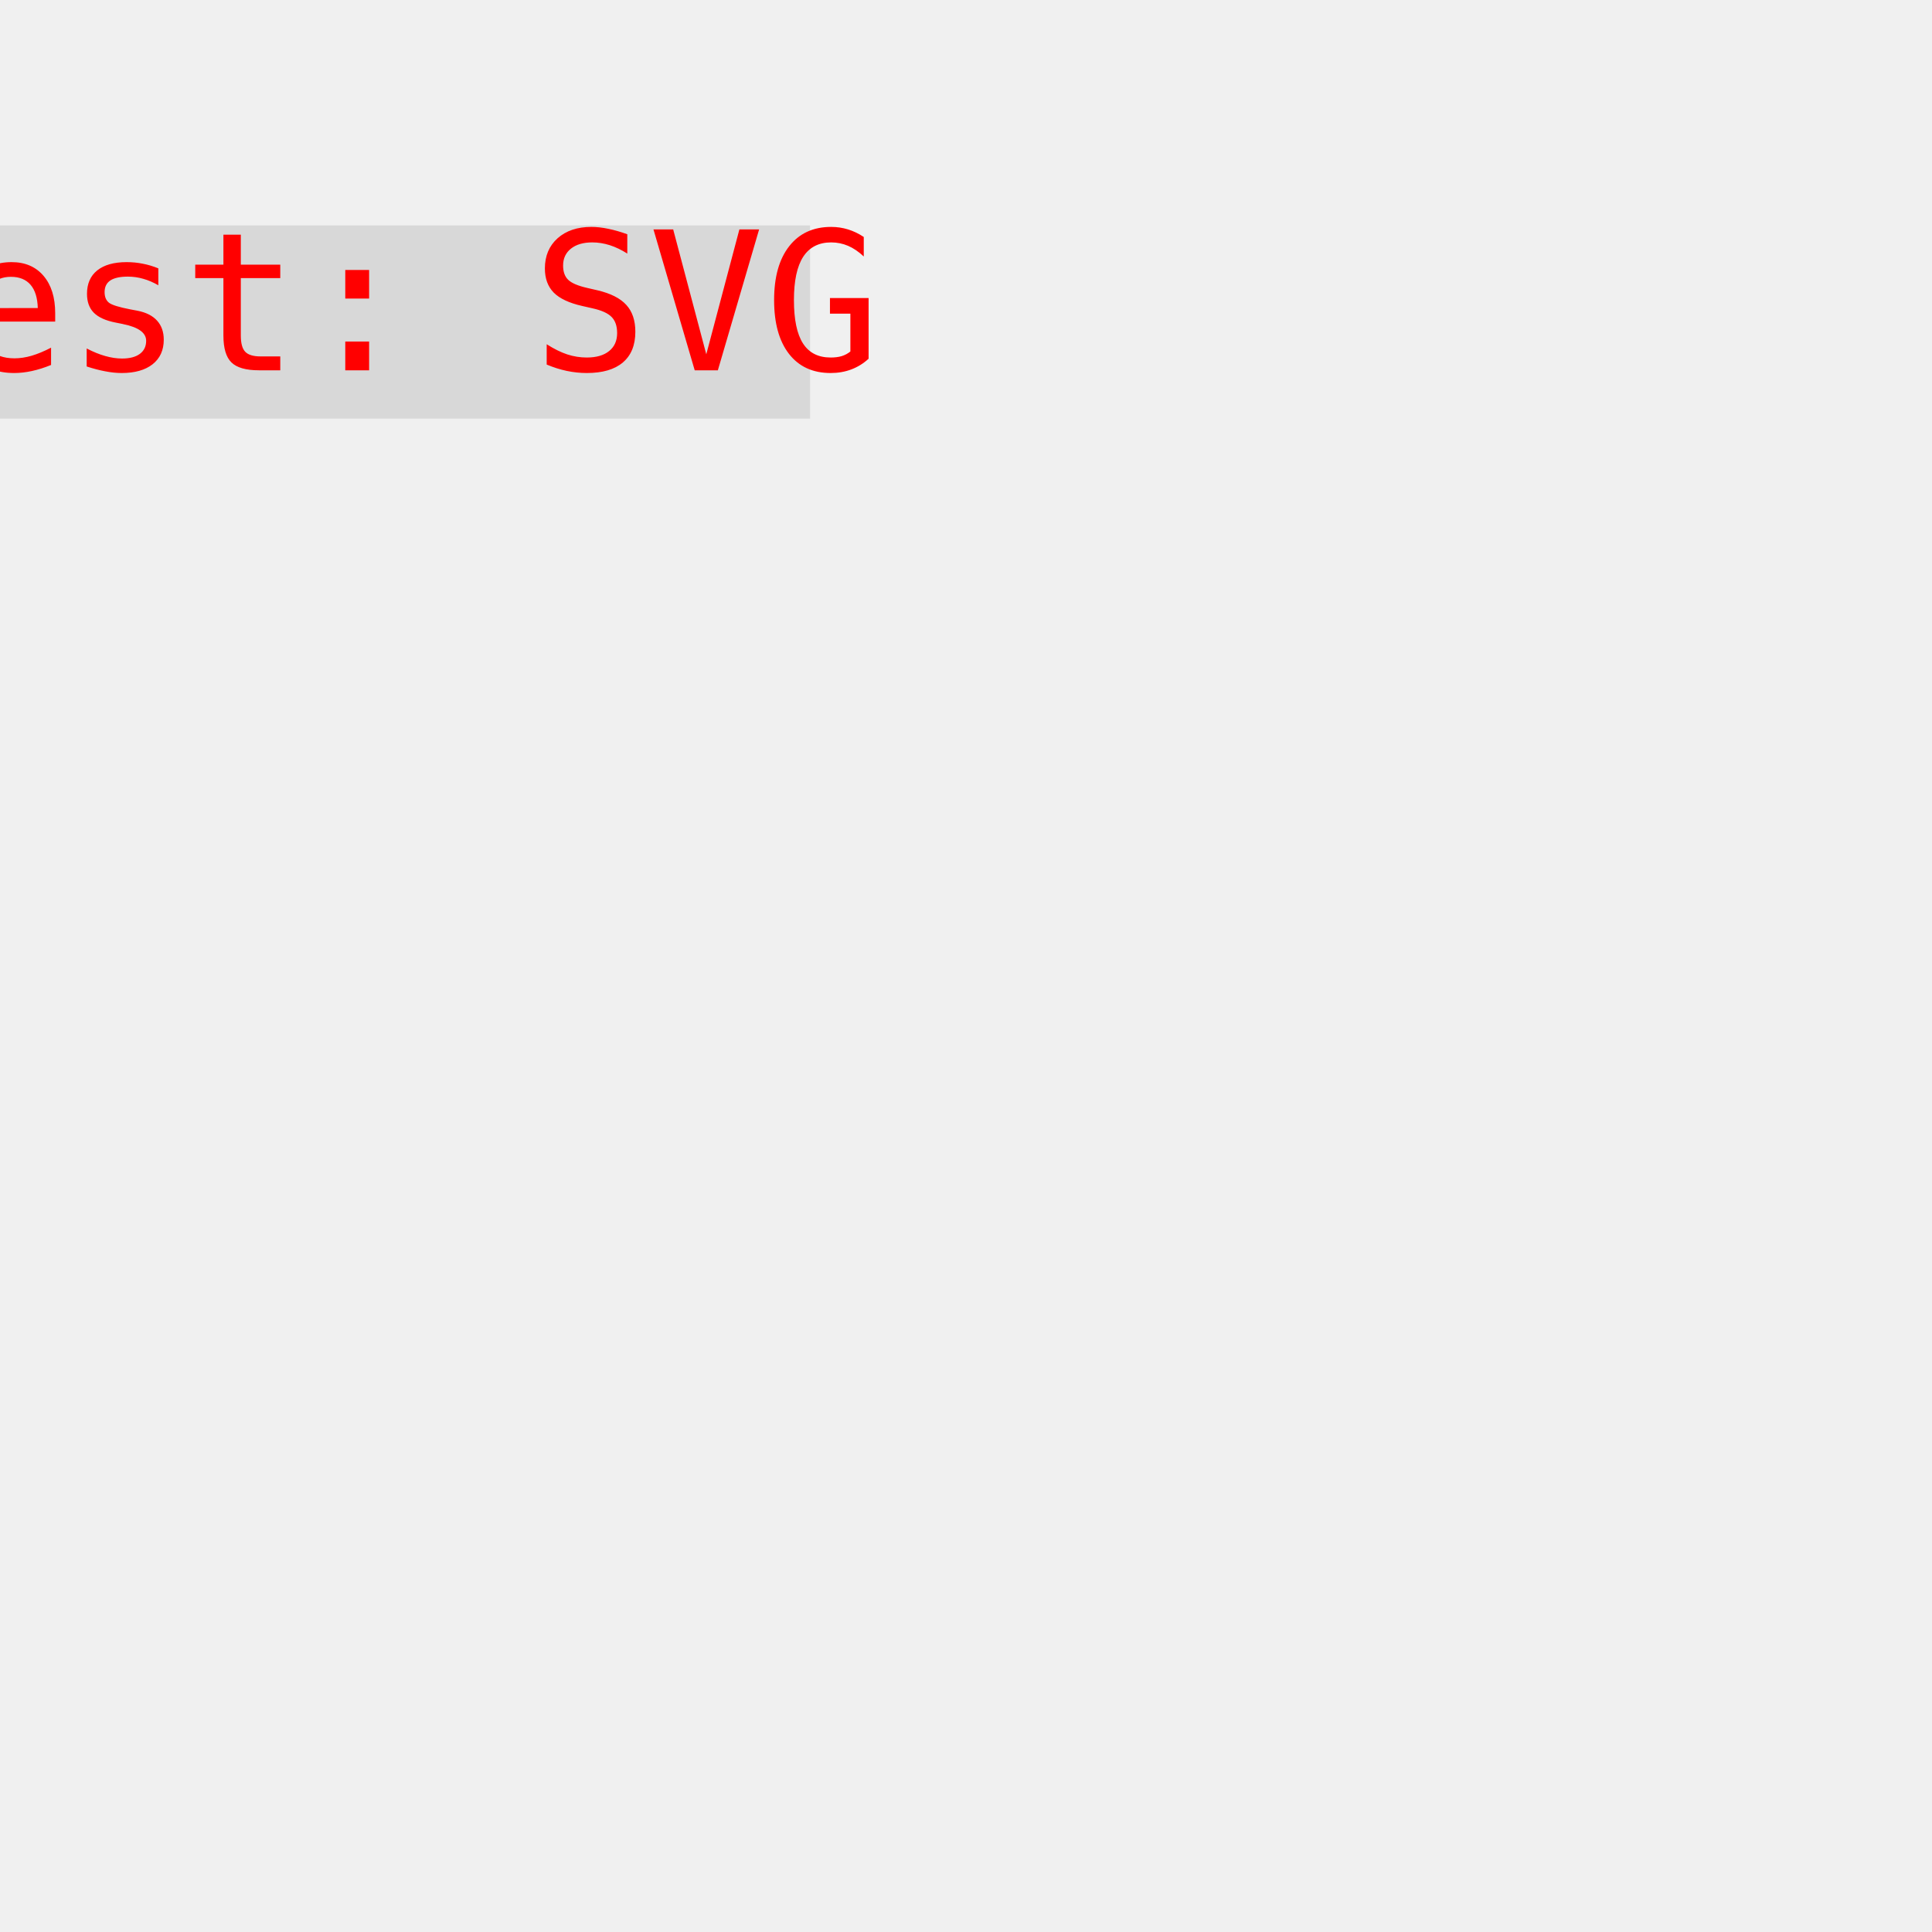
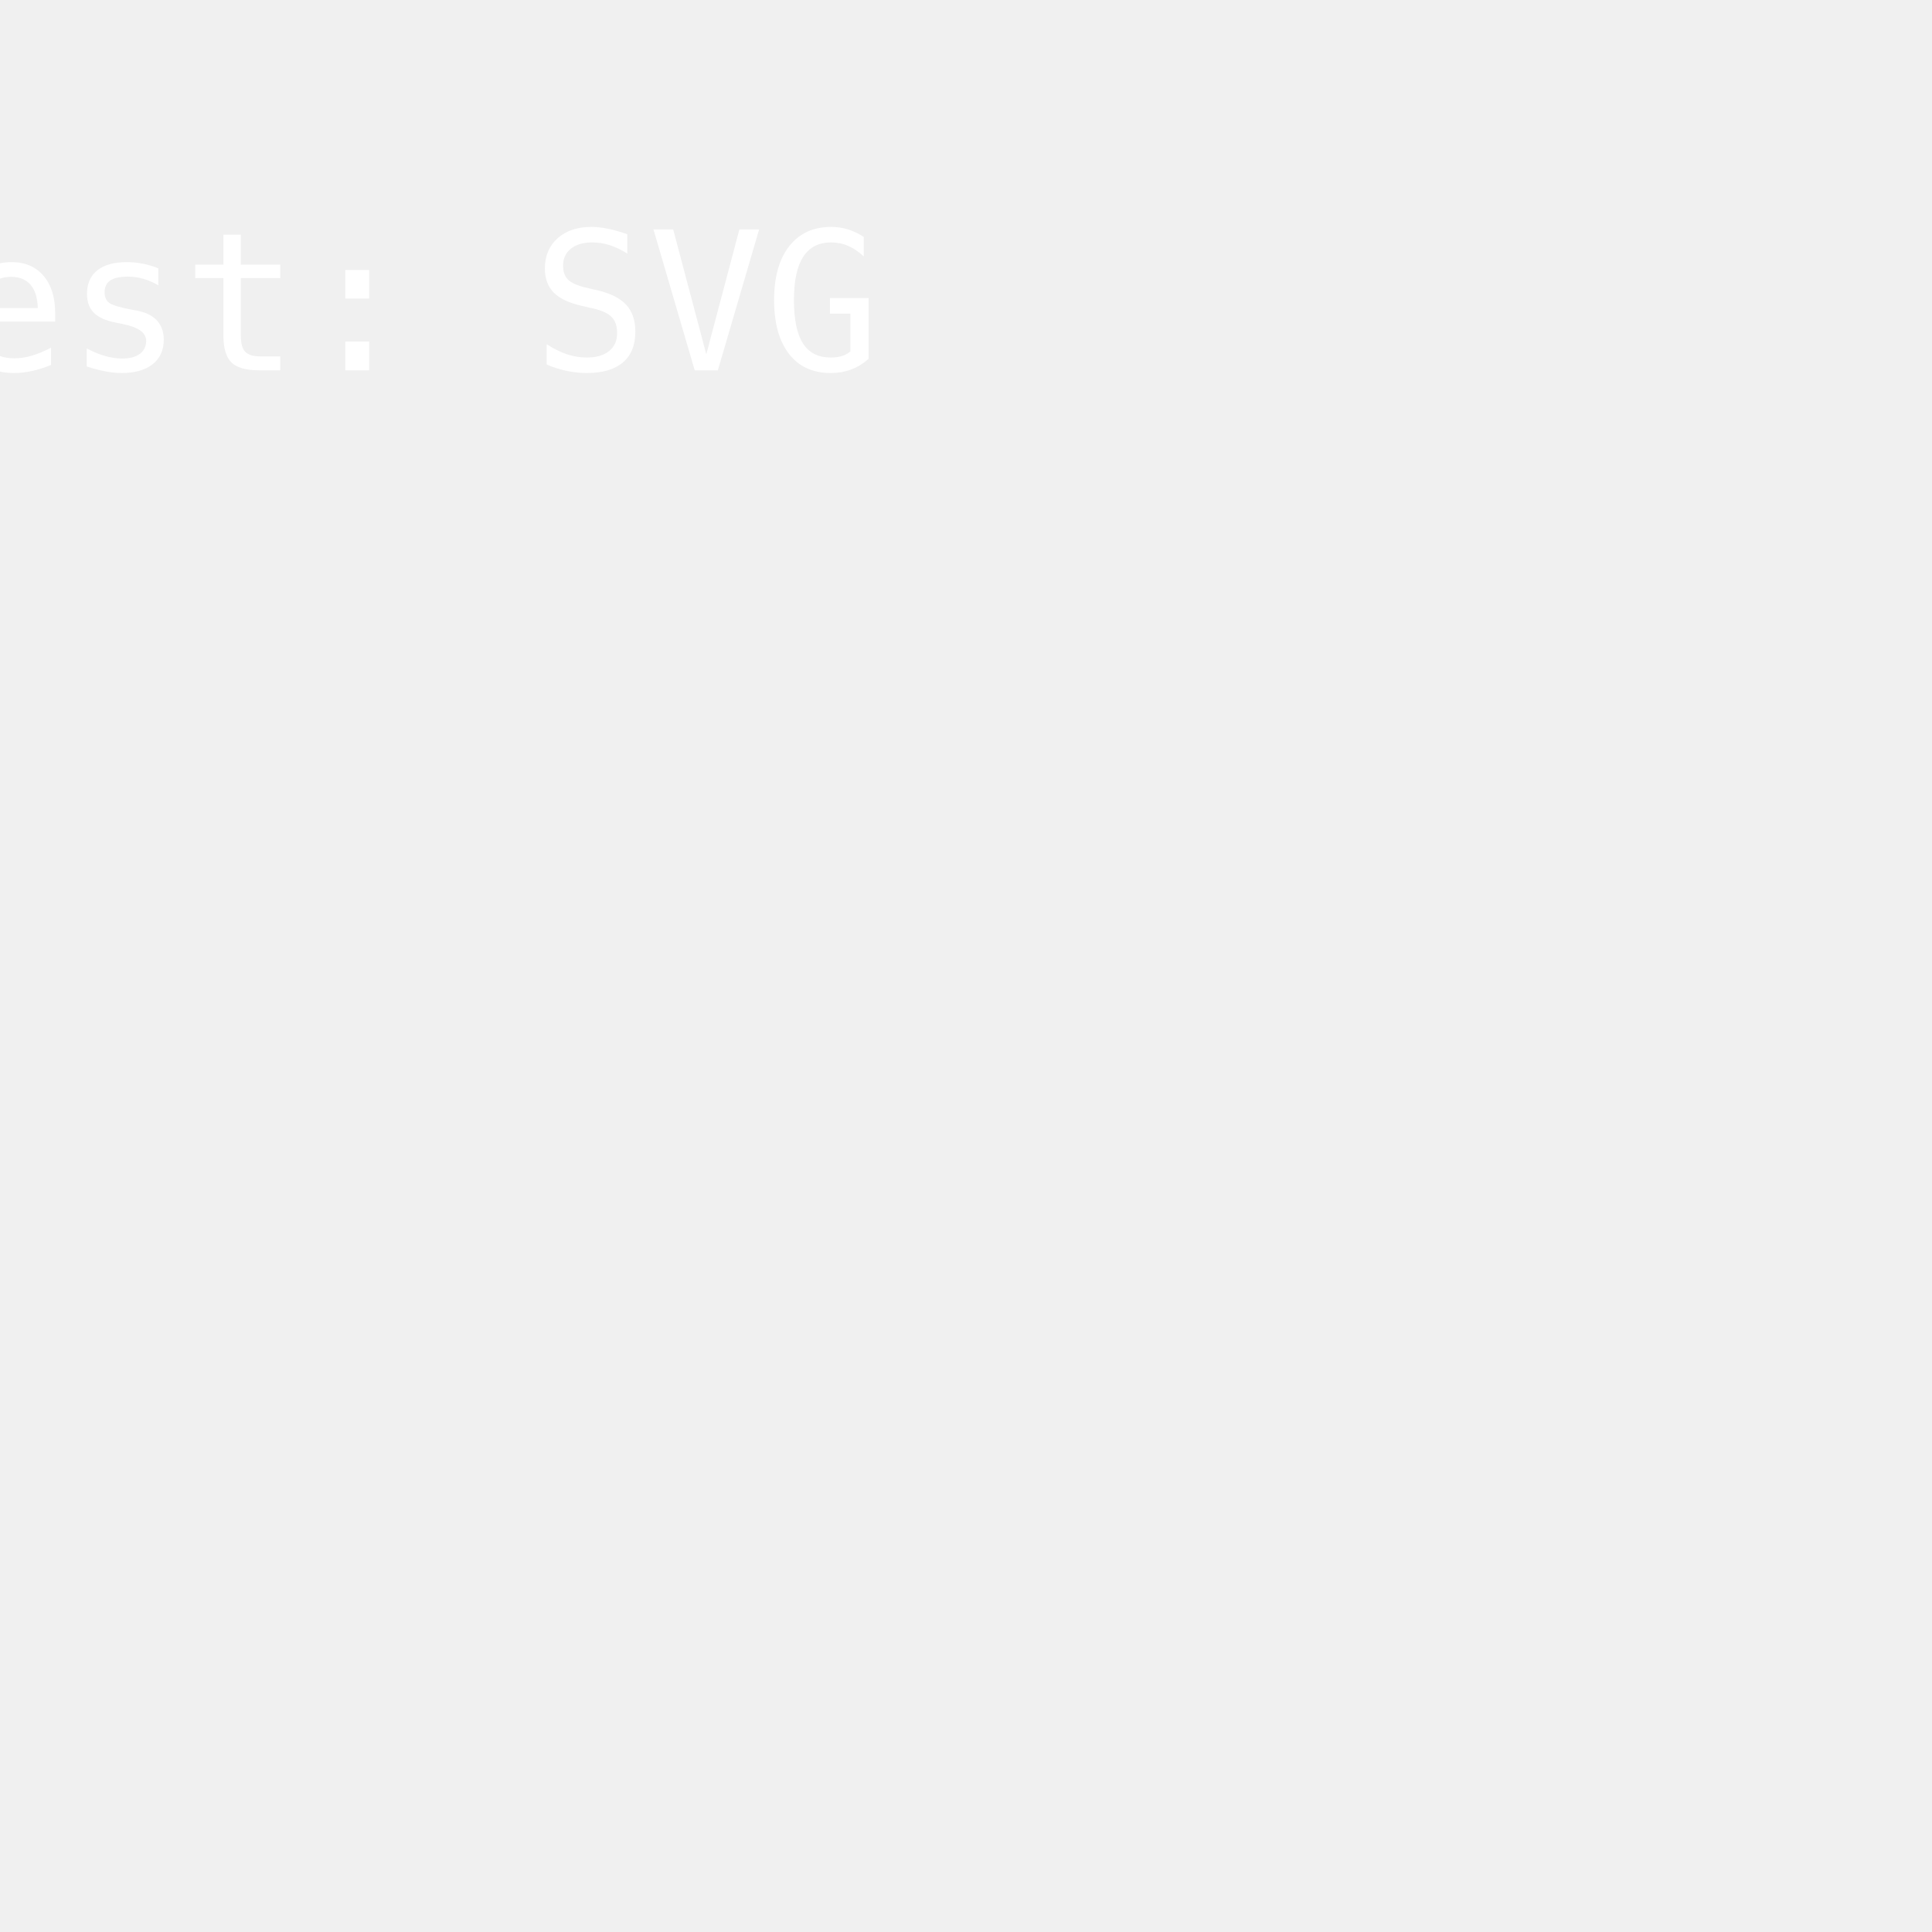
<svg xmlns="http://www.w3.org/2000/svg" baseProfile="full" height="100%" version="1.1" viewBox="0 0 300 300" width="100%">
  <defs />
-   <g style="font-size:30;font-family:Consolas;background-color:black">
-     <rect fill="black" fill-opacity="0.1" height="30" stroke="none" width="151.579" x="-25.789" y="35.0" />
-     <text id="label-text" fill="red" x="-25.789" y="57.5">Test: SVG</text>
+   <g style="font-size:30;font-family:Consolas;">
+     <text fill="white" fill-opacity="1" x="-25.789" y="57.5">Test: SVG</text>
  </g>
</svg>
